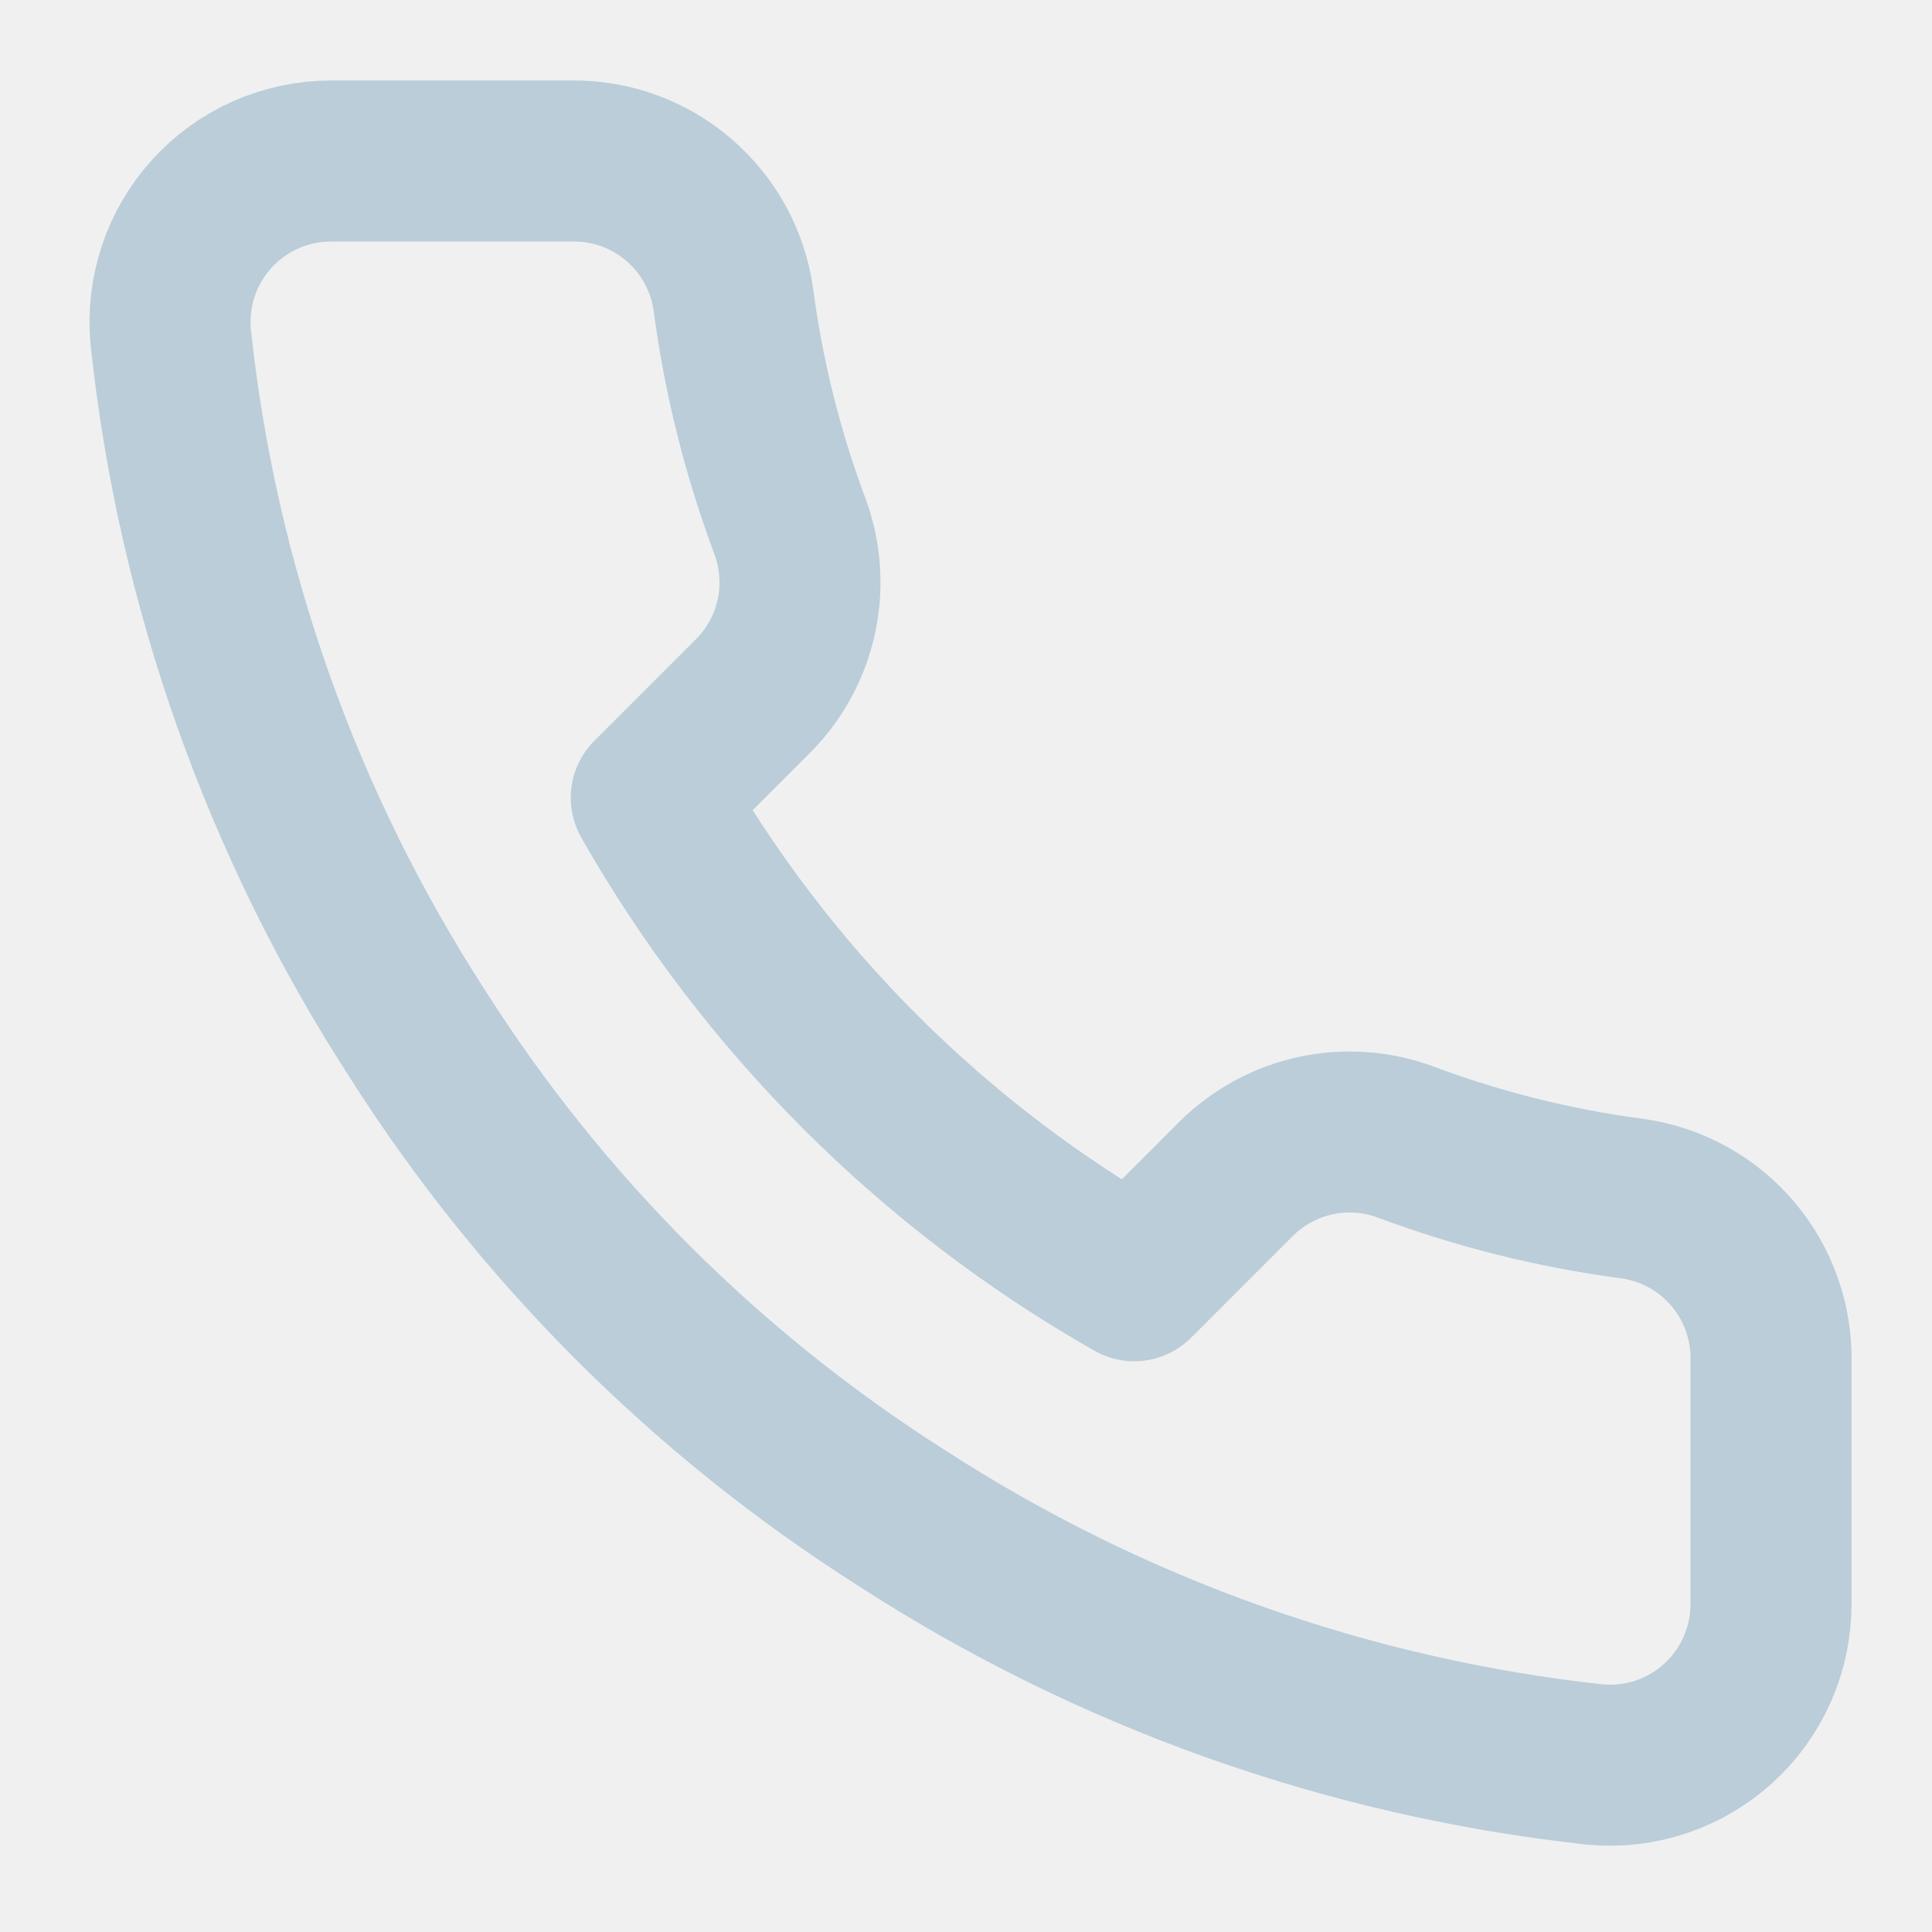
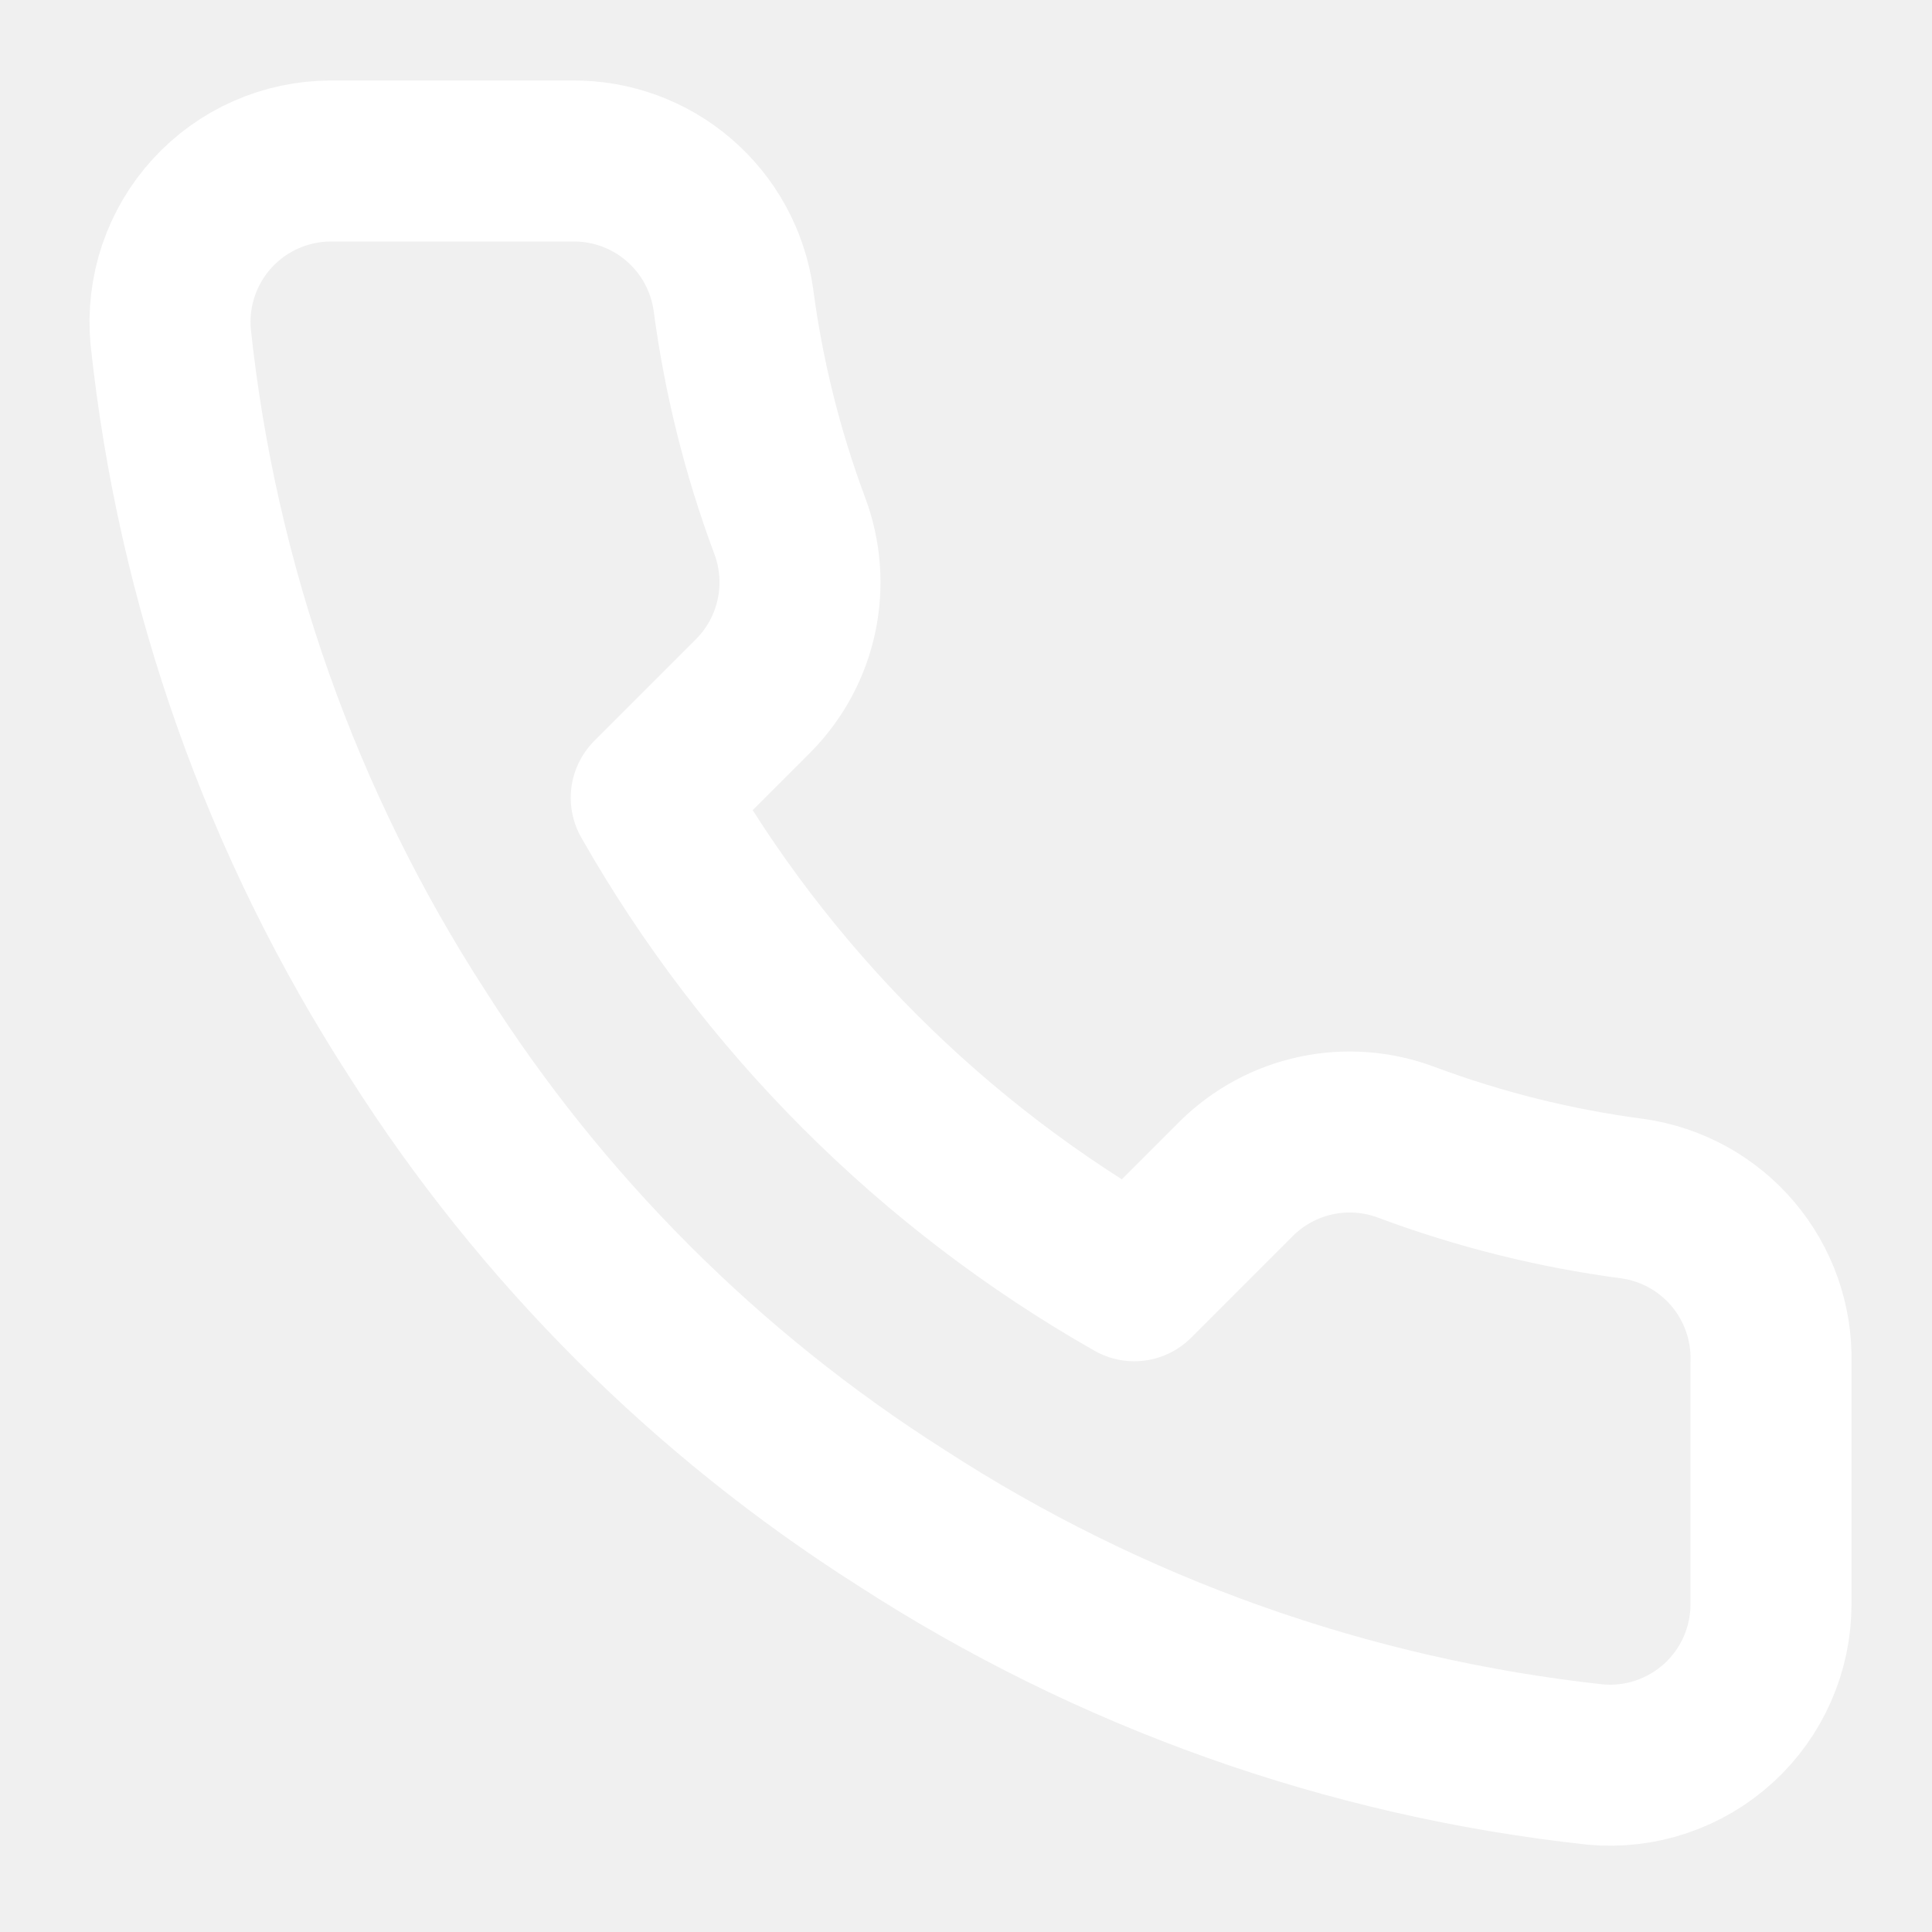
<svg xmlns="http://www.w3.org/2000/svg" width="48" height="48" viewBox="0 0 48 48" fill="none">
-   <path d="M44 33.84V39.84C44.002 40.397 43.888 40.948 43.665 41.459C43.442 41.969 43.115 42.427 42.704 42.804C42.294 43.18 41.809 43.467 41.282 43.645C40.754 43.824 40.195 43.89 39.64 43.84C33.486 43.171 27.574 41.068 22.38 37.7C17.548 34.629 13.451 30.532 10.38 25.7C7 20.482 4.896 14.542 4.24 8.36C4.19 7.807 4.256 7.25 4.433 6.723C4.61 6.197 4.895 5.713 5.27 5.303C5.644 4.893 6.1 4.565 6.608 4.341C7.116 4.117 7.665 4.001 8.22 4H14.22C15.191 3.99 16.132 4.334 16.867 4.967C17.604 5.6 18.084 6.479 18.22 7.44C18.473 9.36 18.943 11.245 19.62 13.06C19.889 13.776 19.947 14.554 19.788 15.302C19.628 16.05 19.258 16.736 18.72 17.28L16.18 19.82C19.027 24.827 23.173 28.973 28.18 31.82L30.72 29.28C31.264 28.742 31.95 28.372 32.698 28.212C33.446 28.053 34.224 28.111 34.94 28.38C36.755 29.057 38.64 29.527 40.56 29.78C41.532 29.917 42.419 30.406 43.053 31.155C43.687 31.904 44.024 32.859 44 33.84Z" stroke="#BACDD9" stroke-width="4" stroke-linecap="round" stroke-linejoin="round" />
+   <path d="M44 33.84V39.84C44.002 40.397 43.888 40.948 43.665 41.459C43.442 41.969 43.115 42.427 42.704 42.804C42.294 43.18 41.809 43.467 41.282 43.645C40.754 43.824 40.195 43.89 39.64 43.84C33.486 43.171 27.574 41.068 22.38 37.7C17.548 34.629 13.451 30.532 10.38 25.7C7 20.482 4.896 14.542 4.24 8.36C4.19 7.807 4.256 7.25 4.433 6.723C4.61 6.197 4.895 5.713 5.27 5.303C5.644 4.893 6.1 4.565 6.608 4.341C7.116 4.117 7.665 4.001 8.22 4H14.22C15.191 3.99 16.132 4.334 16.867 4.967C17.604 5.6 18.084 6.479 18.22 7.44C18.473 9.36 18.943 11.245 19.62 13.06C19.889 13.776 19.947 14.554 19.788 15.302C19.628 16.05 19.258 16.736 18.72 17.28L16.18 19.82C19.027 24.827 23.173 28.973 28.18 31.82L30.72 29.28C31.264 28.742 31.95 28.372 32.698 28.212C33.446 28.053 34.224 28.111 34.94 28.38C36.755 29.057 38.64 29.527 40.56 29.78C41.532 29.917 42.419 30.406 43.053 31.155C43.687 31.904 44.024 32.859 44 33.84Z" stroke="white" stroke-width="4" stroke-linecap="round" stroke-linejoin="round" />
</svg>
